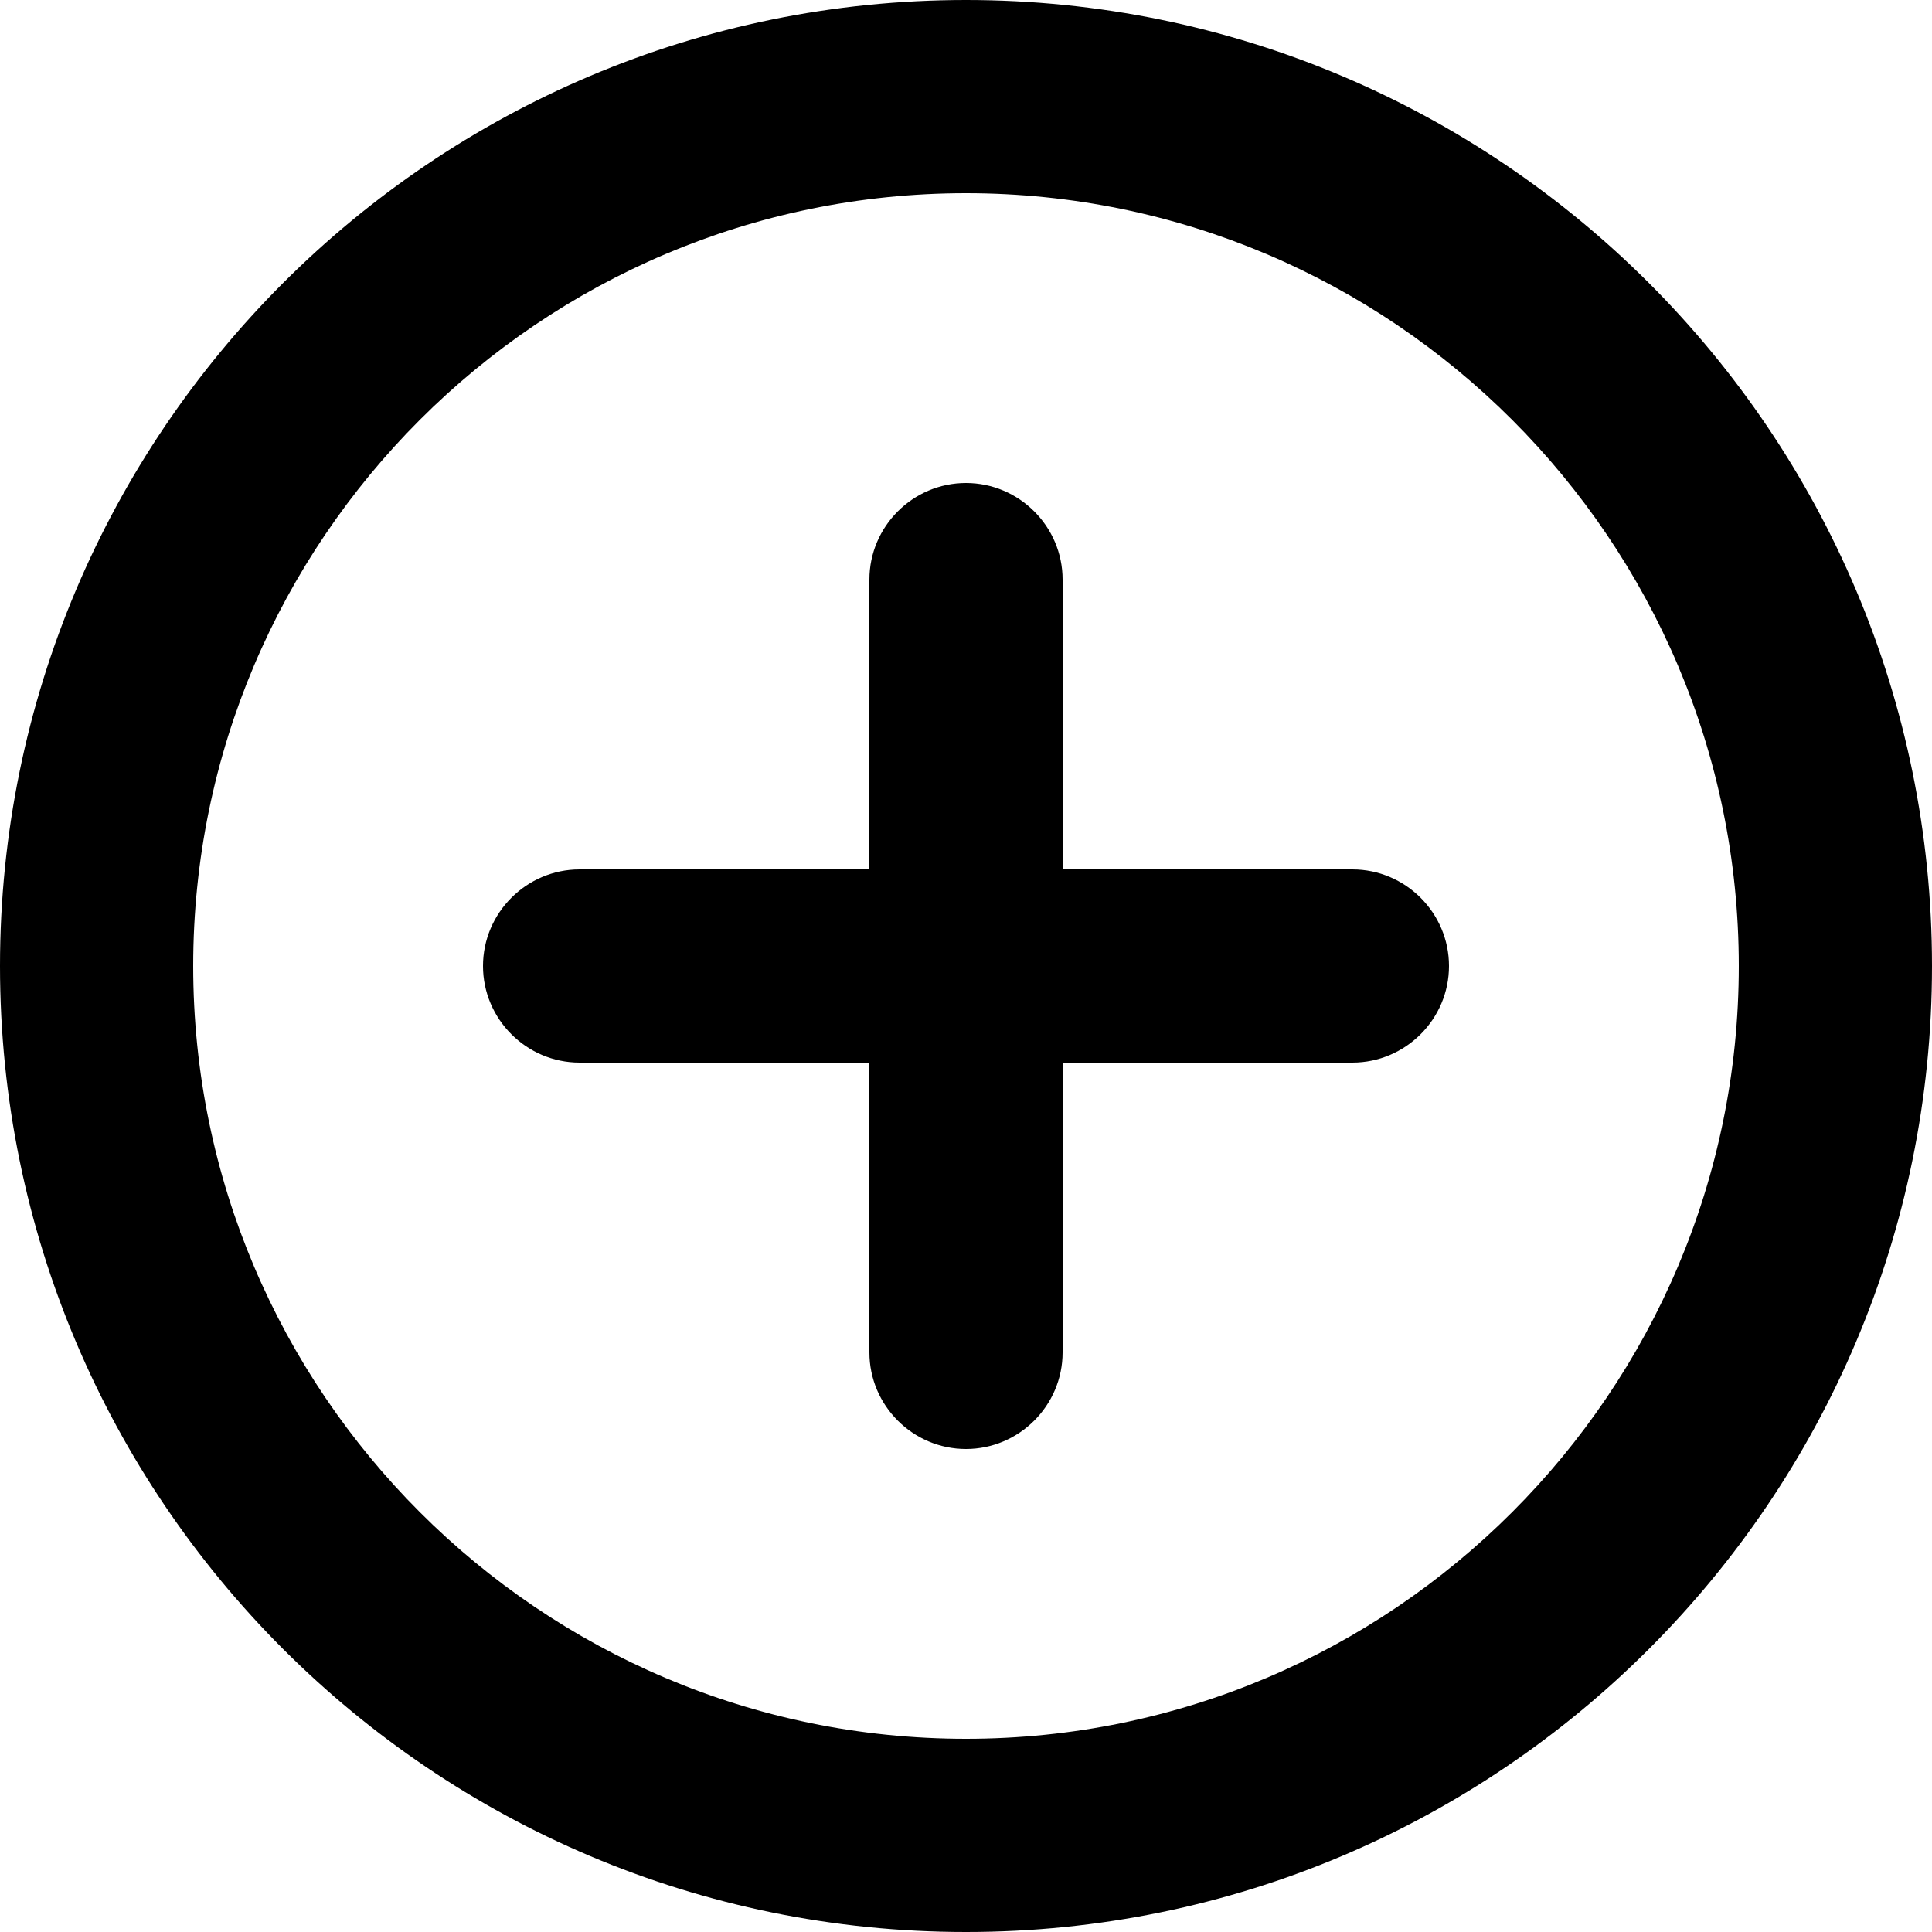
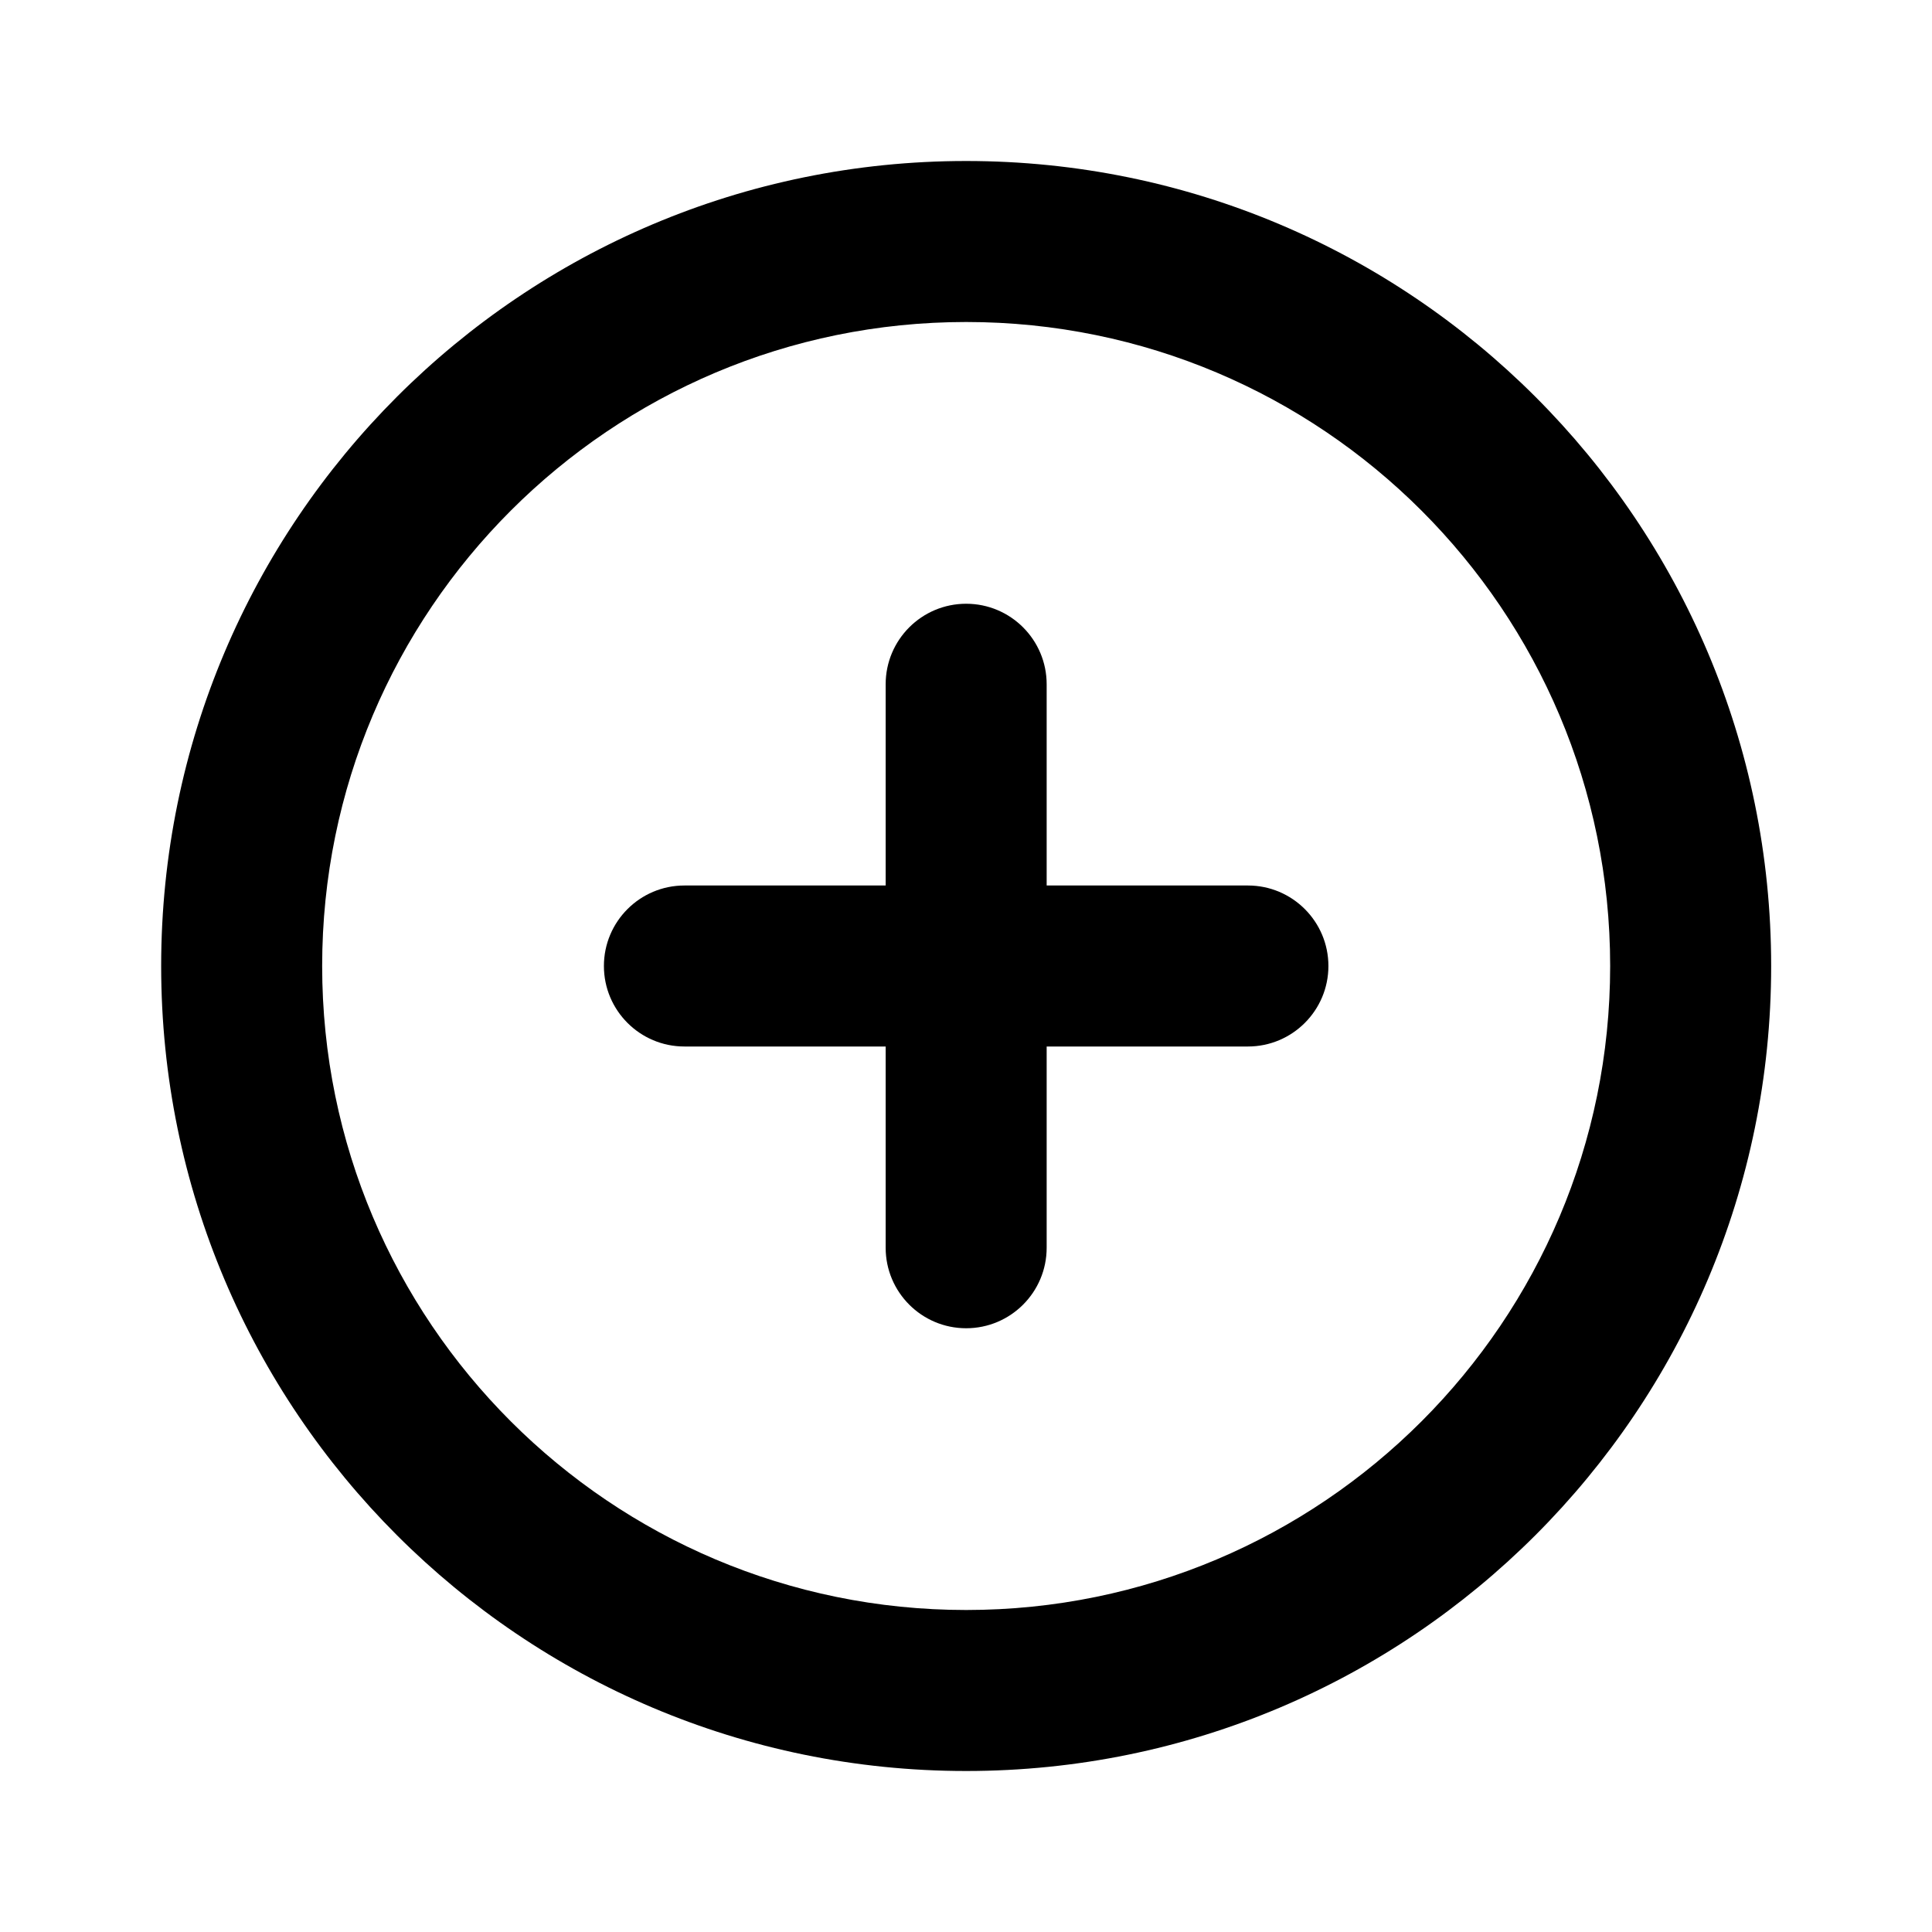
- <svg xmlns="http://www.w3.org/2000/svg" height="24" viewBox="0 0 24 24" width="24">
-   <g fill="none" fill-rule="evenodd">
-     <path d="m0 0h24v24h-24z" />
-     <path d="m12 6c-.66 0-1.2.54-1.2 1.2v3.6h-3.6c-.66 0-1.2.54-1.2 1.2s.54 1.2 1.2 1.2h3.6v3.6c0 .66.54 1.2 1.2 1.2s1.2-.54 1.2-1.2v-3.6h3.6c.66 0 1.2-.54 1.2-1.2s-.54-1.2-1.2-1.2h-3.6v-3.6c0-.66-.54-1.2-1.2-1.2zm0-6c-6.624 0-12 5.376-12 12s5.376 12 12 12 12-5.376 12-12-5.376-12-12-12zm0 21.6c-5.292 0-9.6-4.308-9.6-9.6s4.308-9.6 9.6-9.6 9.6 4.308 9.6 9.6-4.308 9.6-9.6 9.6z" fill="currentColor" />
-   </g>
+ <svg xmlns="http://www.w3.org/2000/svg" width="24" height="24" viewBox="0 0 24 24" fill="none">
+   <path d="M11.002 15.5C11.002 16.052 11.45 16.5 12.002 16.5C12.554 16.5 13.002 16.052 13.002 15.5V13H15.502C16.054 13 16.502 12.552 16.502 12C16.502 11.448 16.054 11 15.502 11H13.002V8.5C13.002 7.948 12.554 7.5 12.002 7.5C11.45 7.5 11.002 7.948 11.002 8.5V11H8.502C7.95 11 7.502 11.448 7.502 12C7.502 12.552 7.95 13 8.502 13H11.002V15.5Z" fill="currentColor" />
+   <path fill-rule="evenodd" clip-rule="evenodd" d="M12.002 22C17.525 22 22.002 17.523 22.002 12C22.002 6.477 17.525 2 12.002 2C6.479 2 2.002 6.477 2.002 12C2.002 17.523 6.479 22 12.002 22ZM12.002 20C16.42 20 20.002 16.418 20.002 12C20.002 7.582 16.42 4 12.002 4C7.584 4 4.002 7.582 4.002 12C4.002 16.418 7.584 20 12.002 20Z" fill="currentColor" />
</svg>
